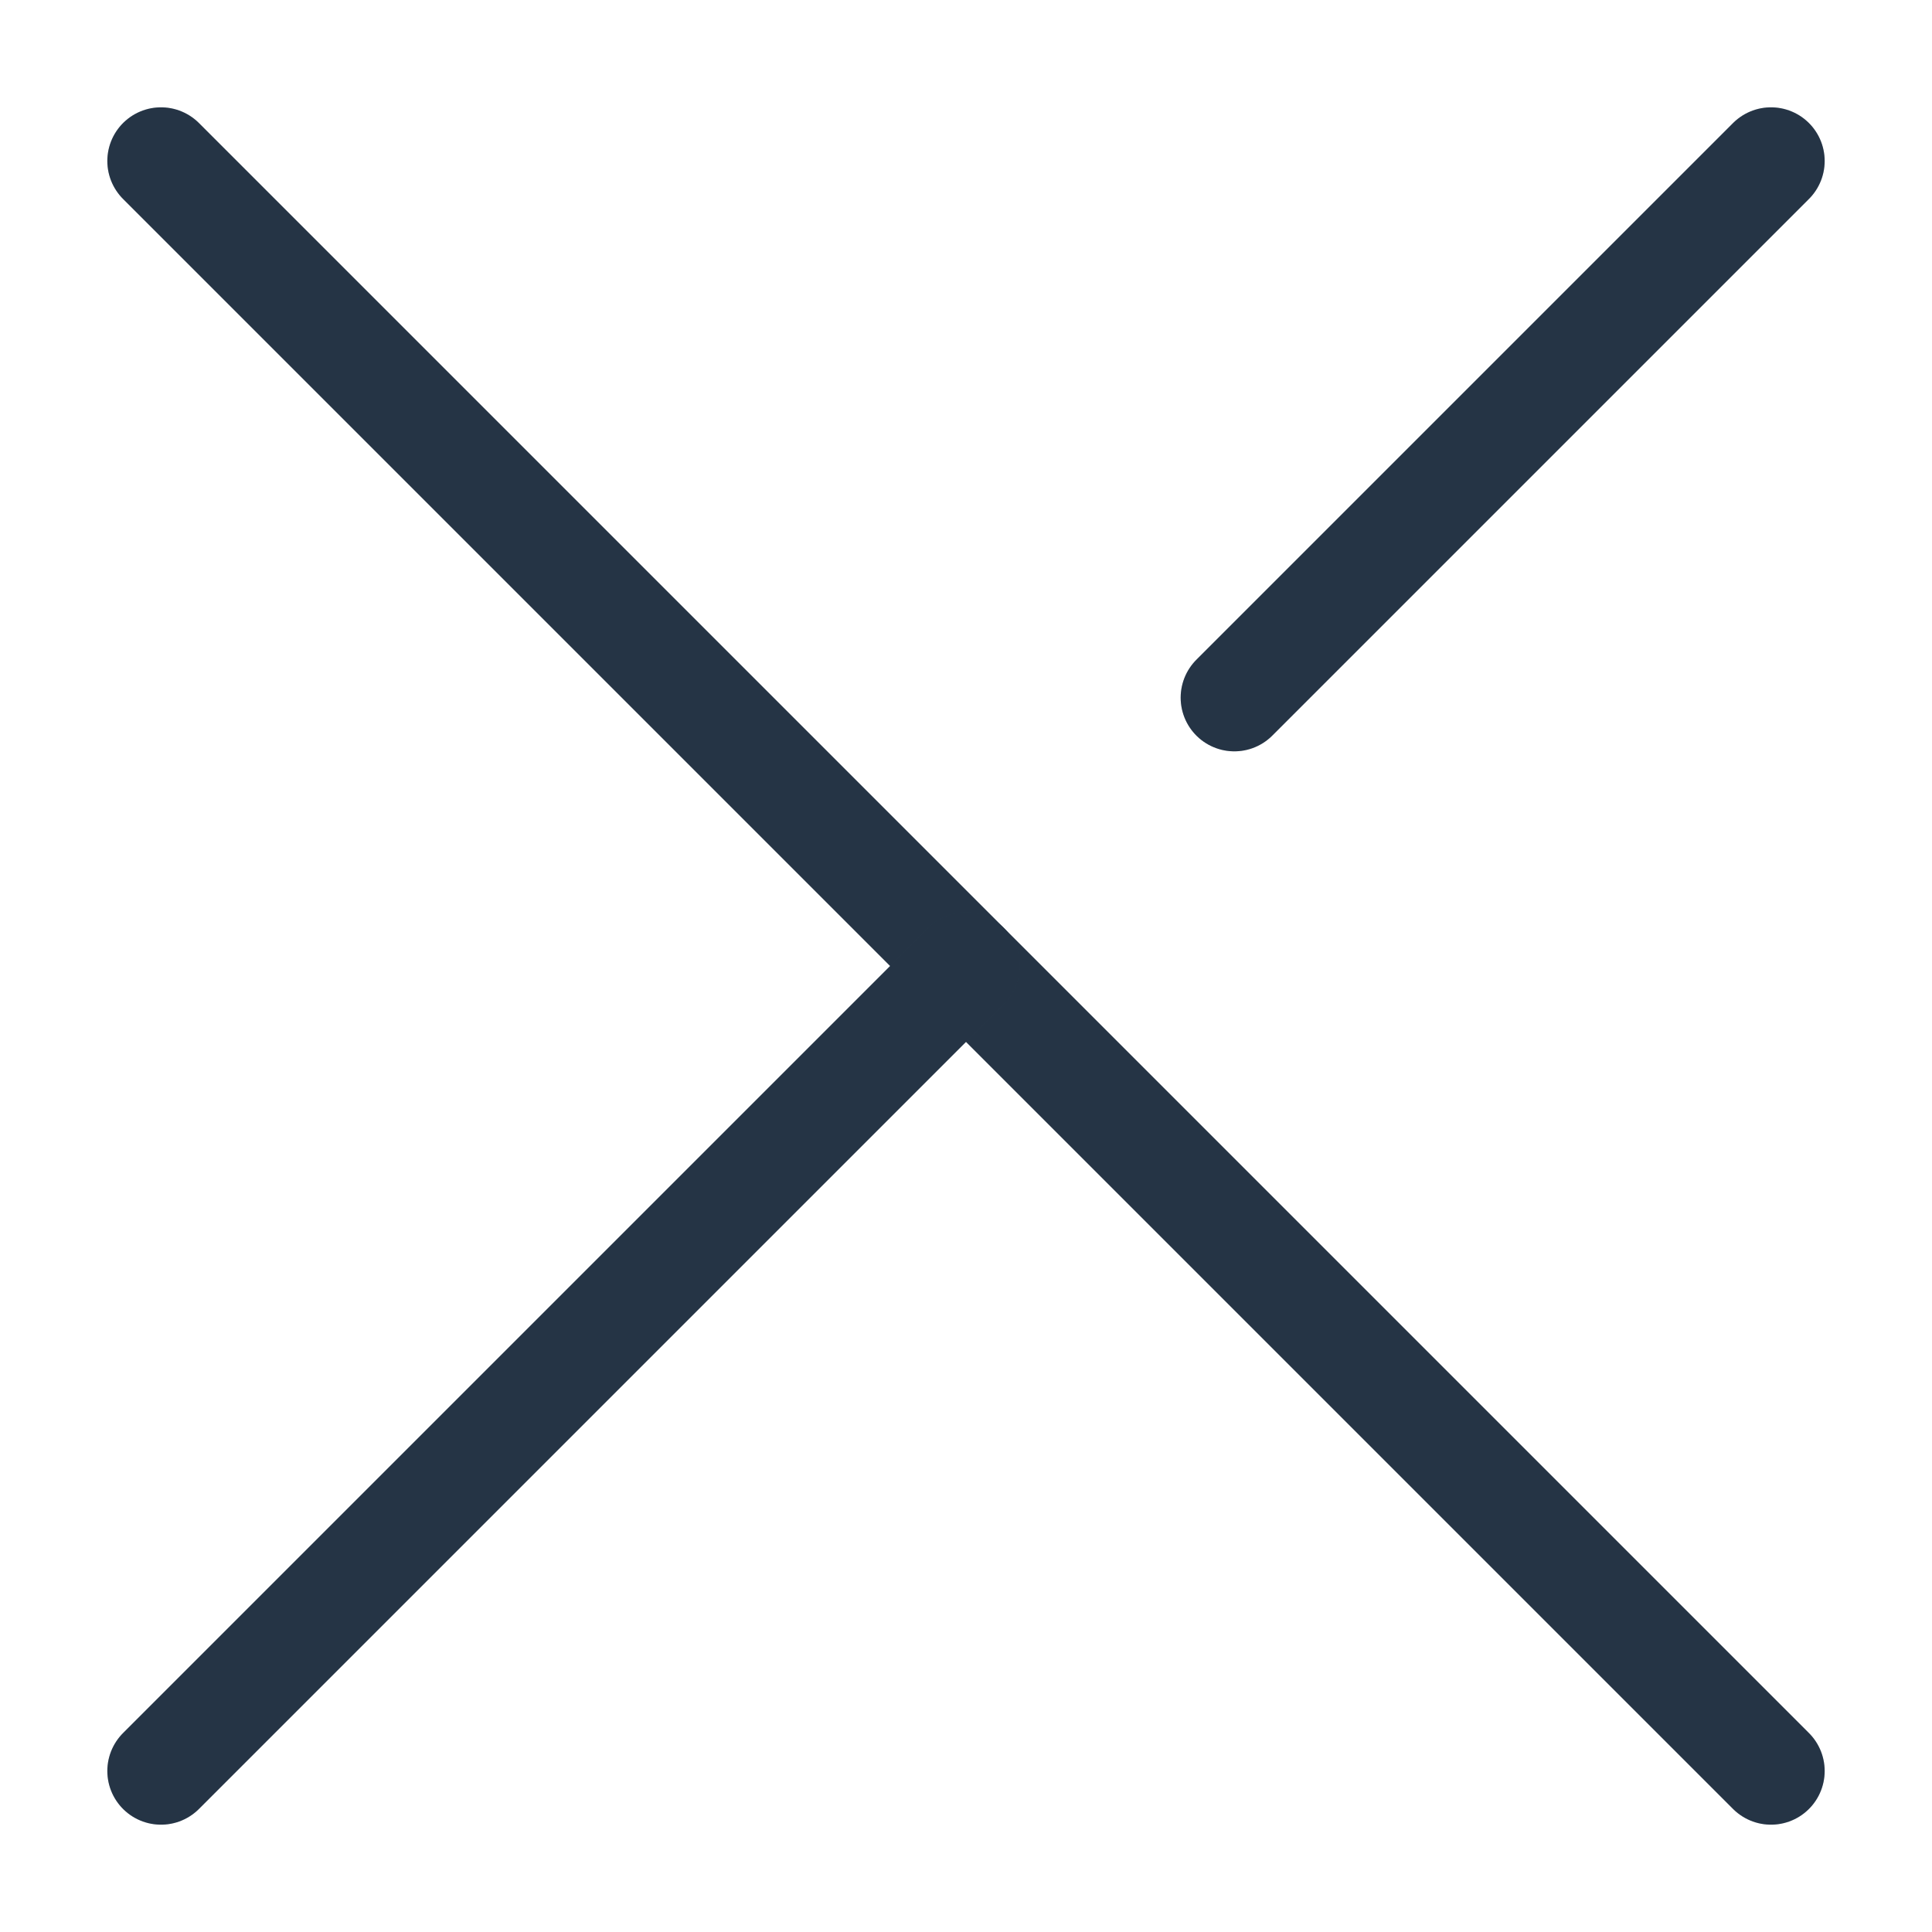
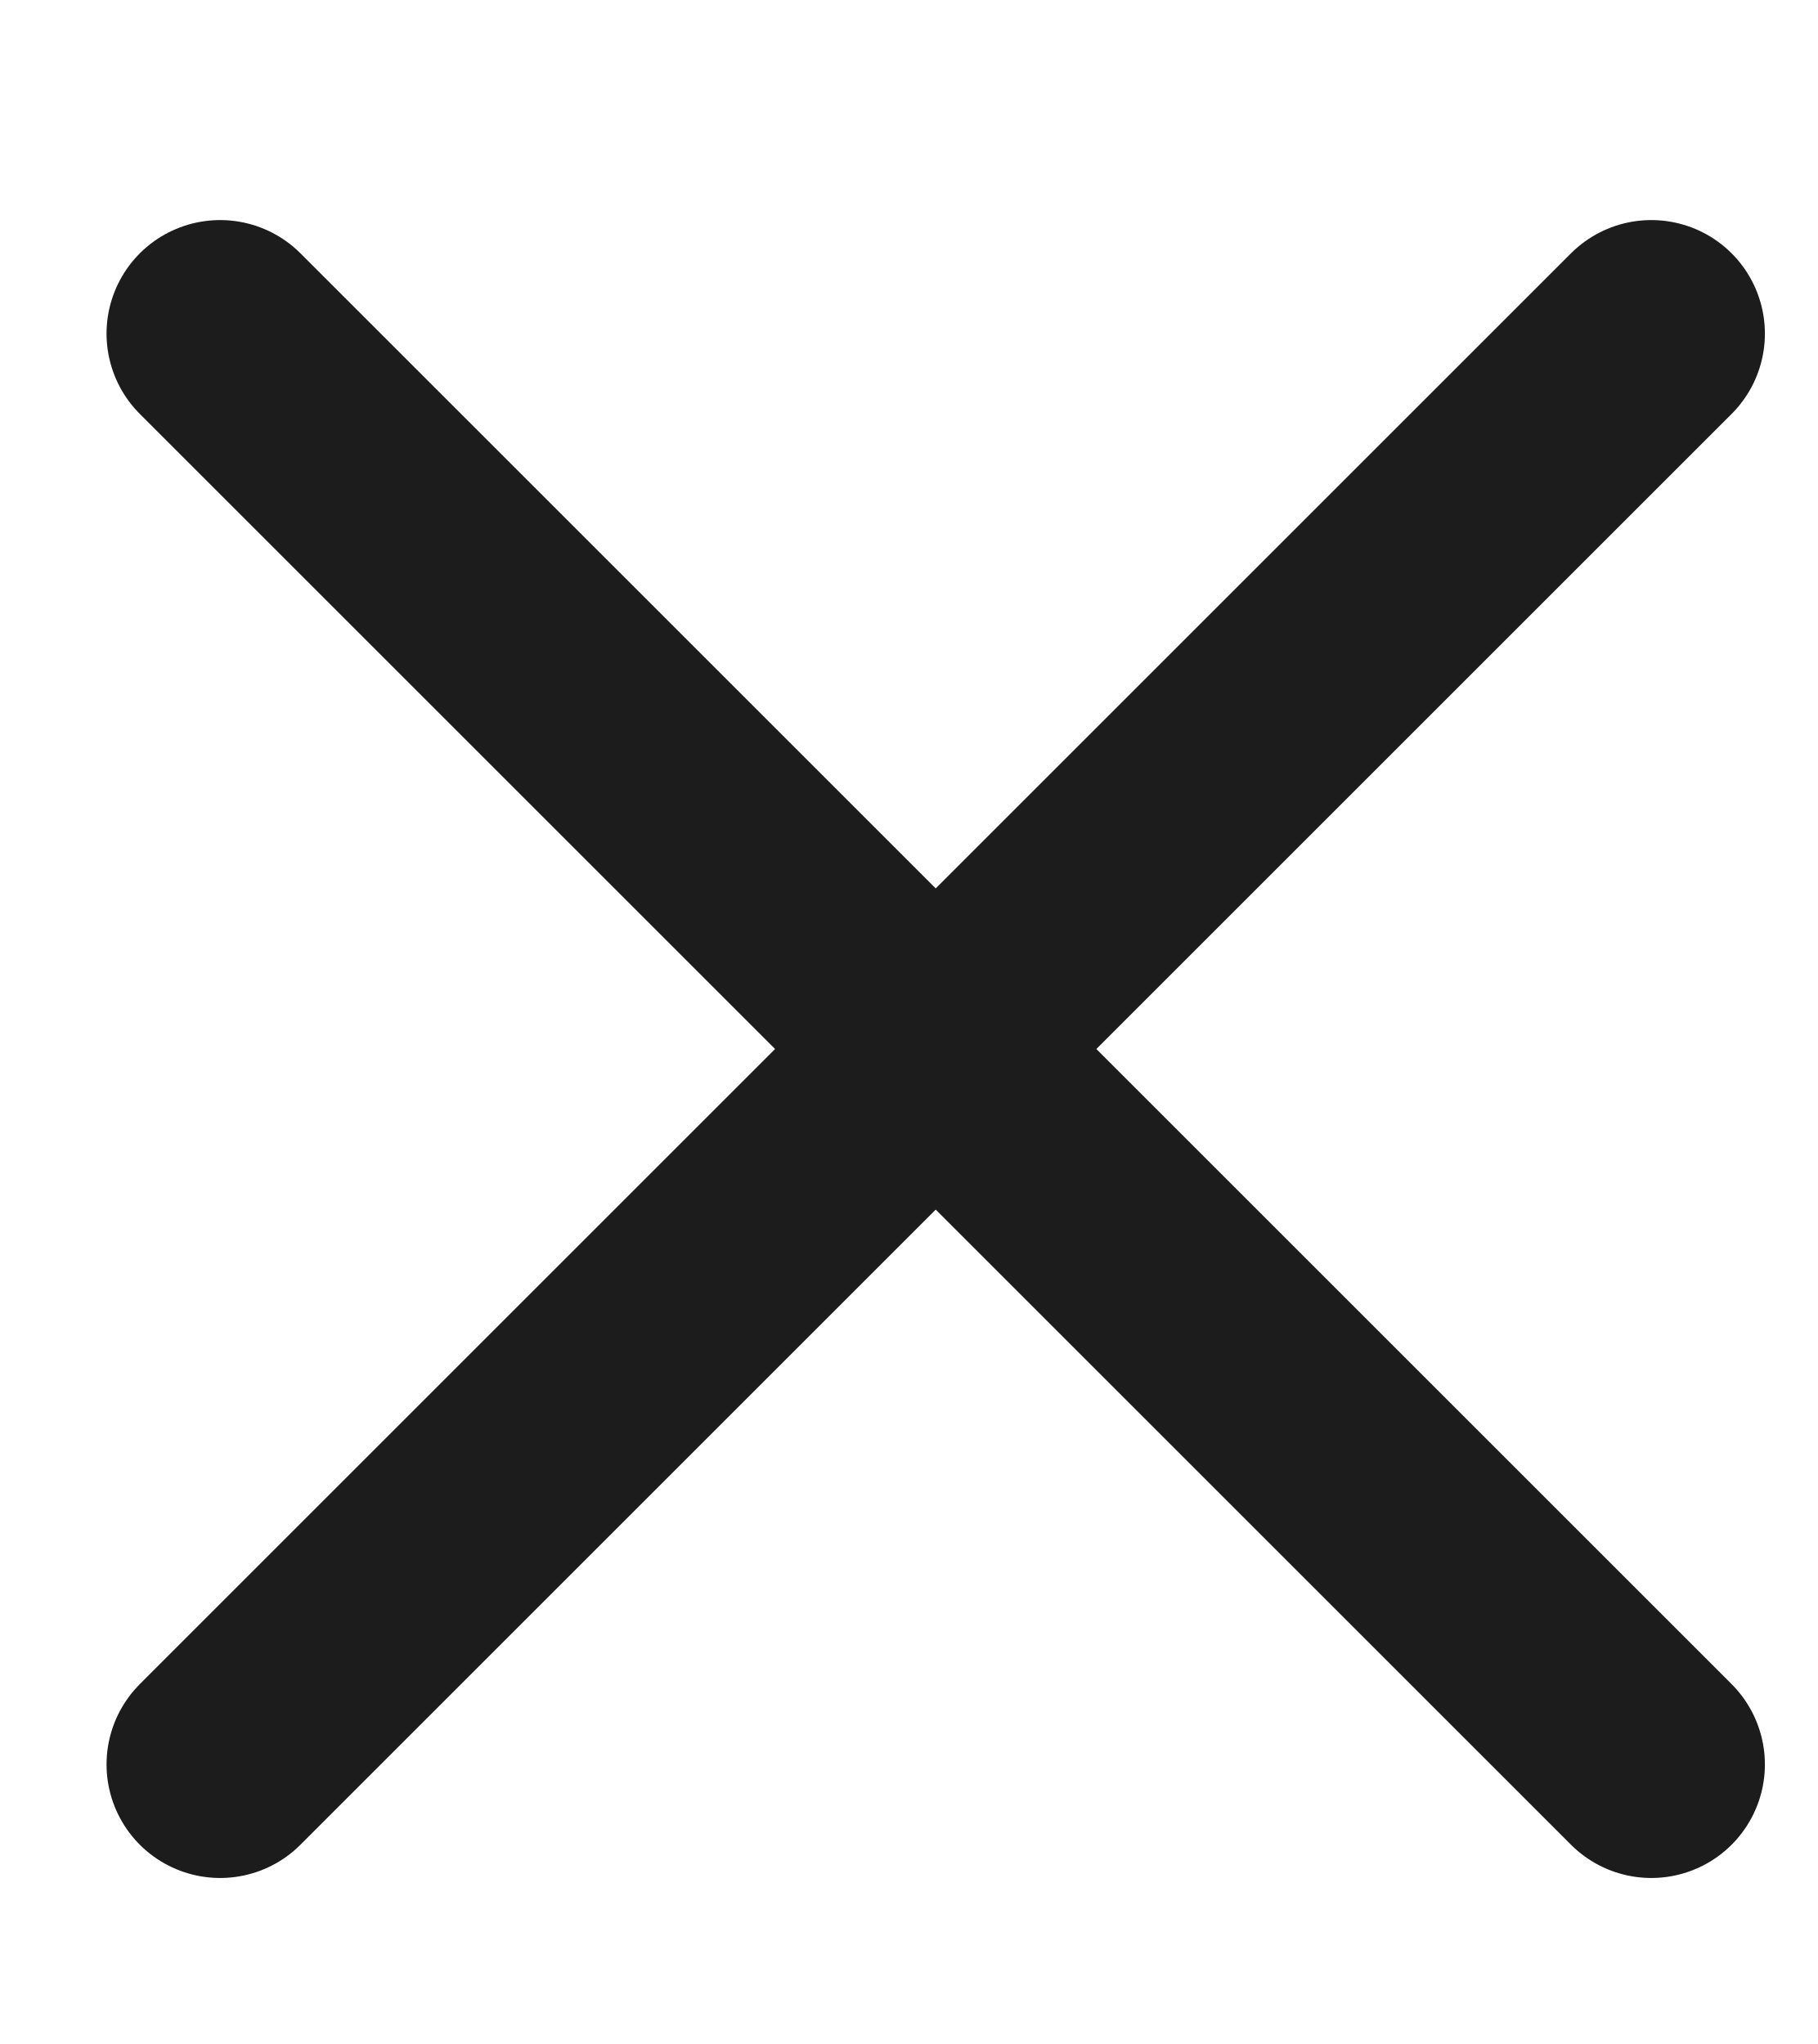
- <svg xmlns="http://www.w3.org/2000/svg" width="18" height="18" viewBox="0 0 18 18" fill="none">
-   <path d="M1.5 1.5L16.5 16.5" stroke="#2E4156" stroke-linecap="round" stroke-linejoin="round" />
-   <path d="M1.5 1.5L16.5 16.5" stroke="black" stroke-opacity="0.2" stroke-linecap="round" stroke-linejoin="round" />
-   <path d="M1.5 16.5L9 9M16.5 1.5L12.75 5.25L11.5 6.5" stroke="#2E4156" stroke-linecap="round" stroke-linejoin="round" />
-   <path d="M1.5 16.5L9 9M16.5 1.5L12.75 5.25L11.5 6.5" stroke="black" stroke-opacity="0.2" stroke-linecap="round" stroke-linejoin="round" />
+ <svg xmlns="http://www.w3.org/2000/svg" width="8" height="9" viewBox="0 0 8 9" fill="none">
+   <path d="M0.969 1.469L7.269 7.769" stroke="#1C1C1C" stroke-linecap="round" stroke-linejoin="round" />
+   <path d="M0.969 7.769L7.269 1.469" stroke="#1C1C1C" stroke-linecap="round" stroke-linejoin="round" />
</svg>
